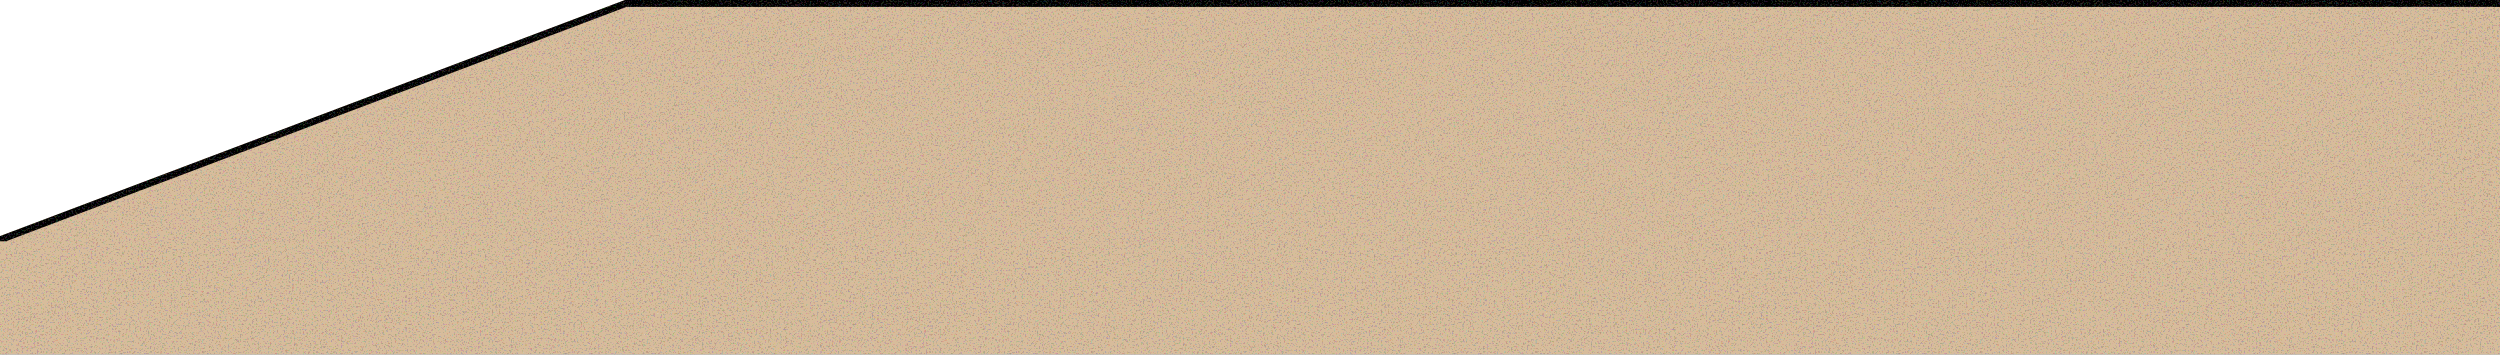
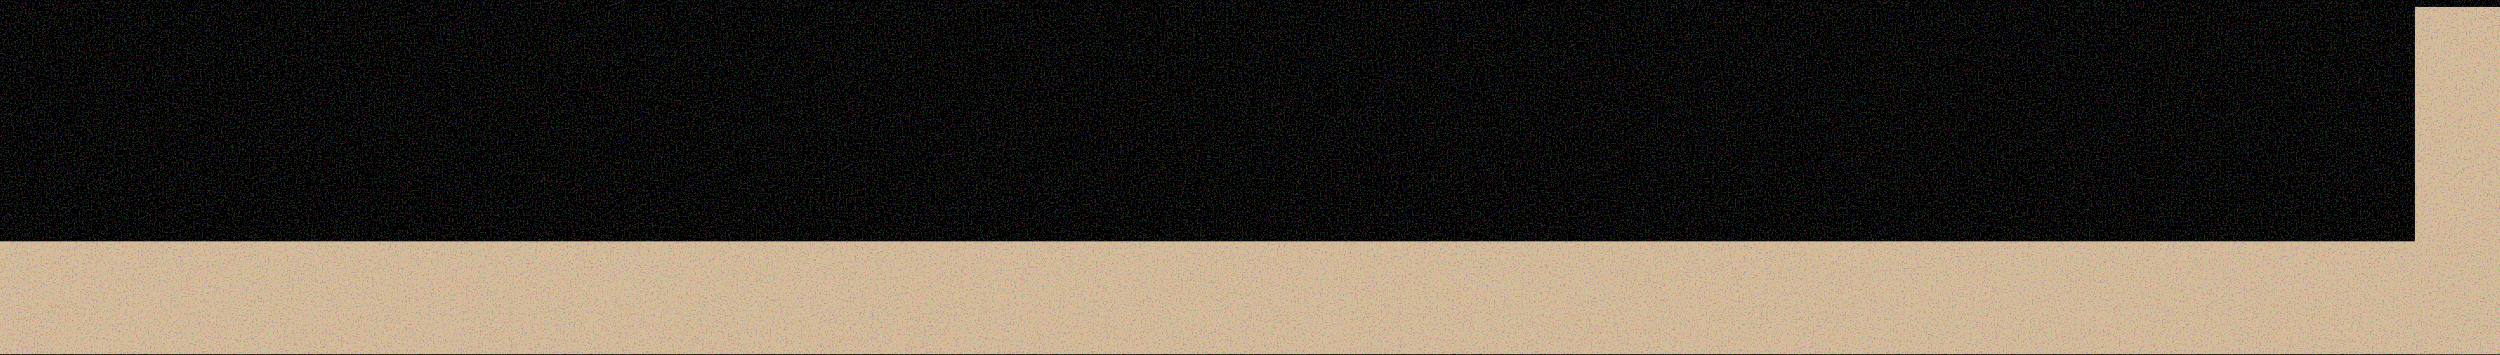
<svg xmlns="http://www.w3.org/2000/svg" width="1440" height="204" viewBox="0 0 1440 204" fill="none">
  <g filter="url(#filter0_n_301_299)">
    <path d="M360 0H720H1440V204H720H0L0 136L360 0Z" fill="#D7BC9B" />
    <path d="M1438 2V202H2V137.382L360.366 2H1438Z" stroke="black" stroke-width="4" />
  </g>
  <g filter="url(#filter1_n_301_299)">
    <path d="M0 139H1440V204H720H0L0 139Z" fill="#D7BC9B" />
    <path d="M1391 4H1440V204H1391V4Z" fill="#D7BC9B" />
  </g>
  <defs>
    <filter id="filter0_n_301_299" x="0" y="0" width="1440" height="204" filterUnits="userSpaceOnUse" color-interpolation-filters="sRGB">
-       <feFlood flood-opacity="0" result="BackgroundImageFix" />
+       <feFlood floodOpacity="0" result="BackgroundImageFix" />
      <feBlend mode="normal" in="SourceGraphic" in2="BackgroundImageFix" result="shape" />
      <feTurbulence type="fractalNoise" baseFrequency="1 1" stitchTiles="stitch" numOctaves="3" result="noise" seed="1078" />
      <feComponentTransfer in="noise" result="coloredNoise1">
        <feFuncR type="linear" slope="2" intercept="-0.5" />
        <feFuncG type="linear" slope="2" intercept="-0.5" />
        <feFuncB type="linear" slope="2" intercept="-0.5" />
        <feFuncA type="discrete" tableValues="0 0 0 0 1 1 1 1 1 1 1 1 1 1 1 1 1 1 1 1 1 1 1 1 1 1 1 1 1 1 1 1 1 1 1 1 1 1 1 1 1 1 1 1 1 0 0 0 0 0 0 0 0 0 0 0 0 0 0 0 0 0 0 0 0 0 0 0 0 0 0 0 0 0 0 0 0 0 0 0 0 0 0 0 0 0 0 0 0 0 0 0 0 0 0 0 0 0 0 0 " />
      </feComponentTransfer>
      <feComposite operator="in" in2="shape" in="coloredNoise1" result="noise1Clipped" />
      <feComponentTransfer in="noise1Clipped" result="color1">
        <feFuncA type="table" tableValues="0 0.2" />
      </feComponentTransfer>
      <feMerge result="effect1_noise_301_299">
        <feMergeNode in="shape" />
        <feMergeNode in="color1" />
      </feMerge>
    </filter>
    <filter id="filter1_n_301_299" x="0" y="4" width="1440" height="200" filterUnits="userSpaceOnUse" color-interpolation-filters="sRGB">
-       <feFlood flood-opacity="0" result="BackgroundImageFix" />
+       <feFlood floodOpacity="0" result="BackgroundImageFix" />
      <feBlend mode="normal" in="SourceGraphic" in2="BackgroundImageFix" result="shape" />
      <feTurbulence type="fractalNoise" baseFrequency="1 1" stitchTiles="stitch" numOctaves="3" result="noise" seed="3592" />
      <feComponentTransfer in="noise" result="coloredNoise1">
        <feFuncR type="linear" slope="2" intercept="-0.5" />
        <feFuncG type="linear" slope="2" intercept="-0.5" />
        <feFuncB type="linear" slope="2" intercept="-0.5" />
        <feFuncA type="discrete" tableValues="0 0 0 0 1 1 1 1 1 1 1 1 1 1 1 1 1 1 1 1 1 1 1 1 1 1 1 1 1 1 1 1 1 1 1 1 1 1 1 1 1 1 1 1 1 0 0 0 0 0 0 0 0 0 0 0 0 0 0 0 0 0 0 0 0 0 0 0 0 0 0 0 0 0 0 0 0 0 0 0 0 0 0 0 0 0 0 0 0 0 0 0 0 0 0 0 0 0 0 0 " />
      </feComponentTransfer>
      <feComposite operator="in" in2="shape" in="coloredNoise1" result="noise1Clipped" />
      <feComponentTransfer in="noise1Clipped" result="color1">
        <feFuncA type="table" tableValues="0 0.2" />
      </feComponentTransfer>
      <feMerge result="effect1_noise_301_299">
        <feMergeNode in="shape" />
        <feMergeNode in="color1" />
      </feMerge>
    </filter>
  </defs>
</svg>
